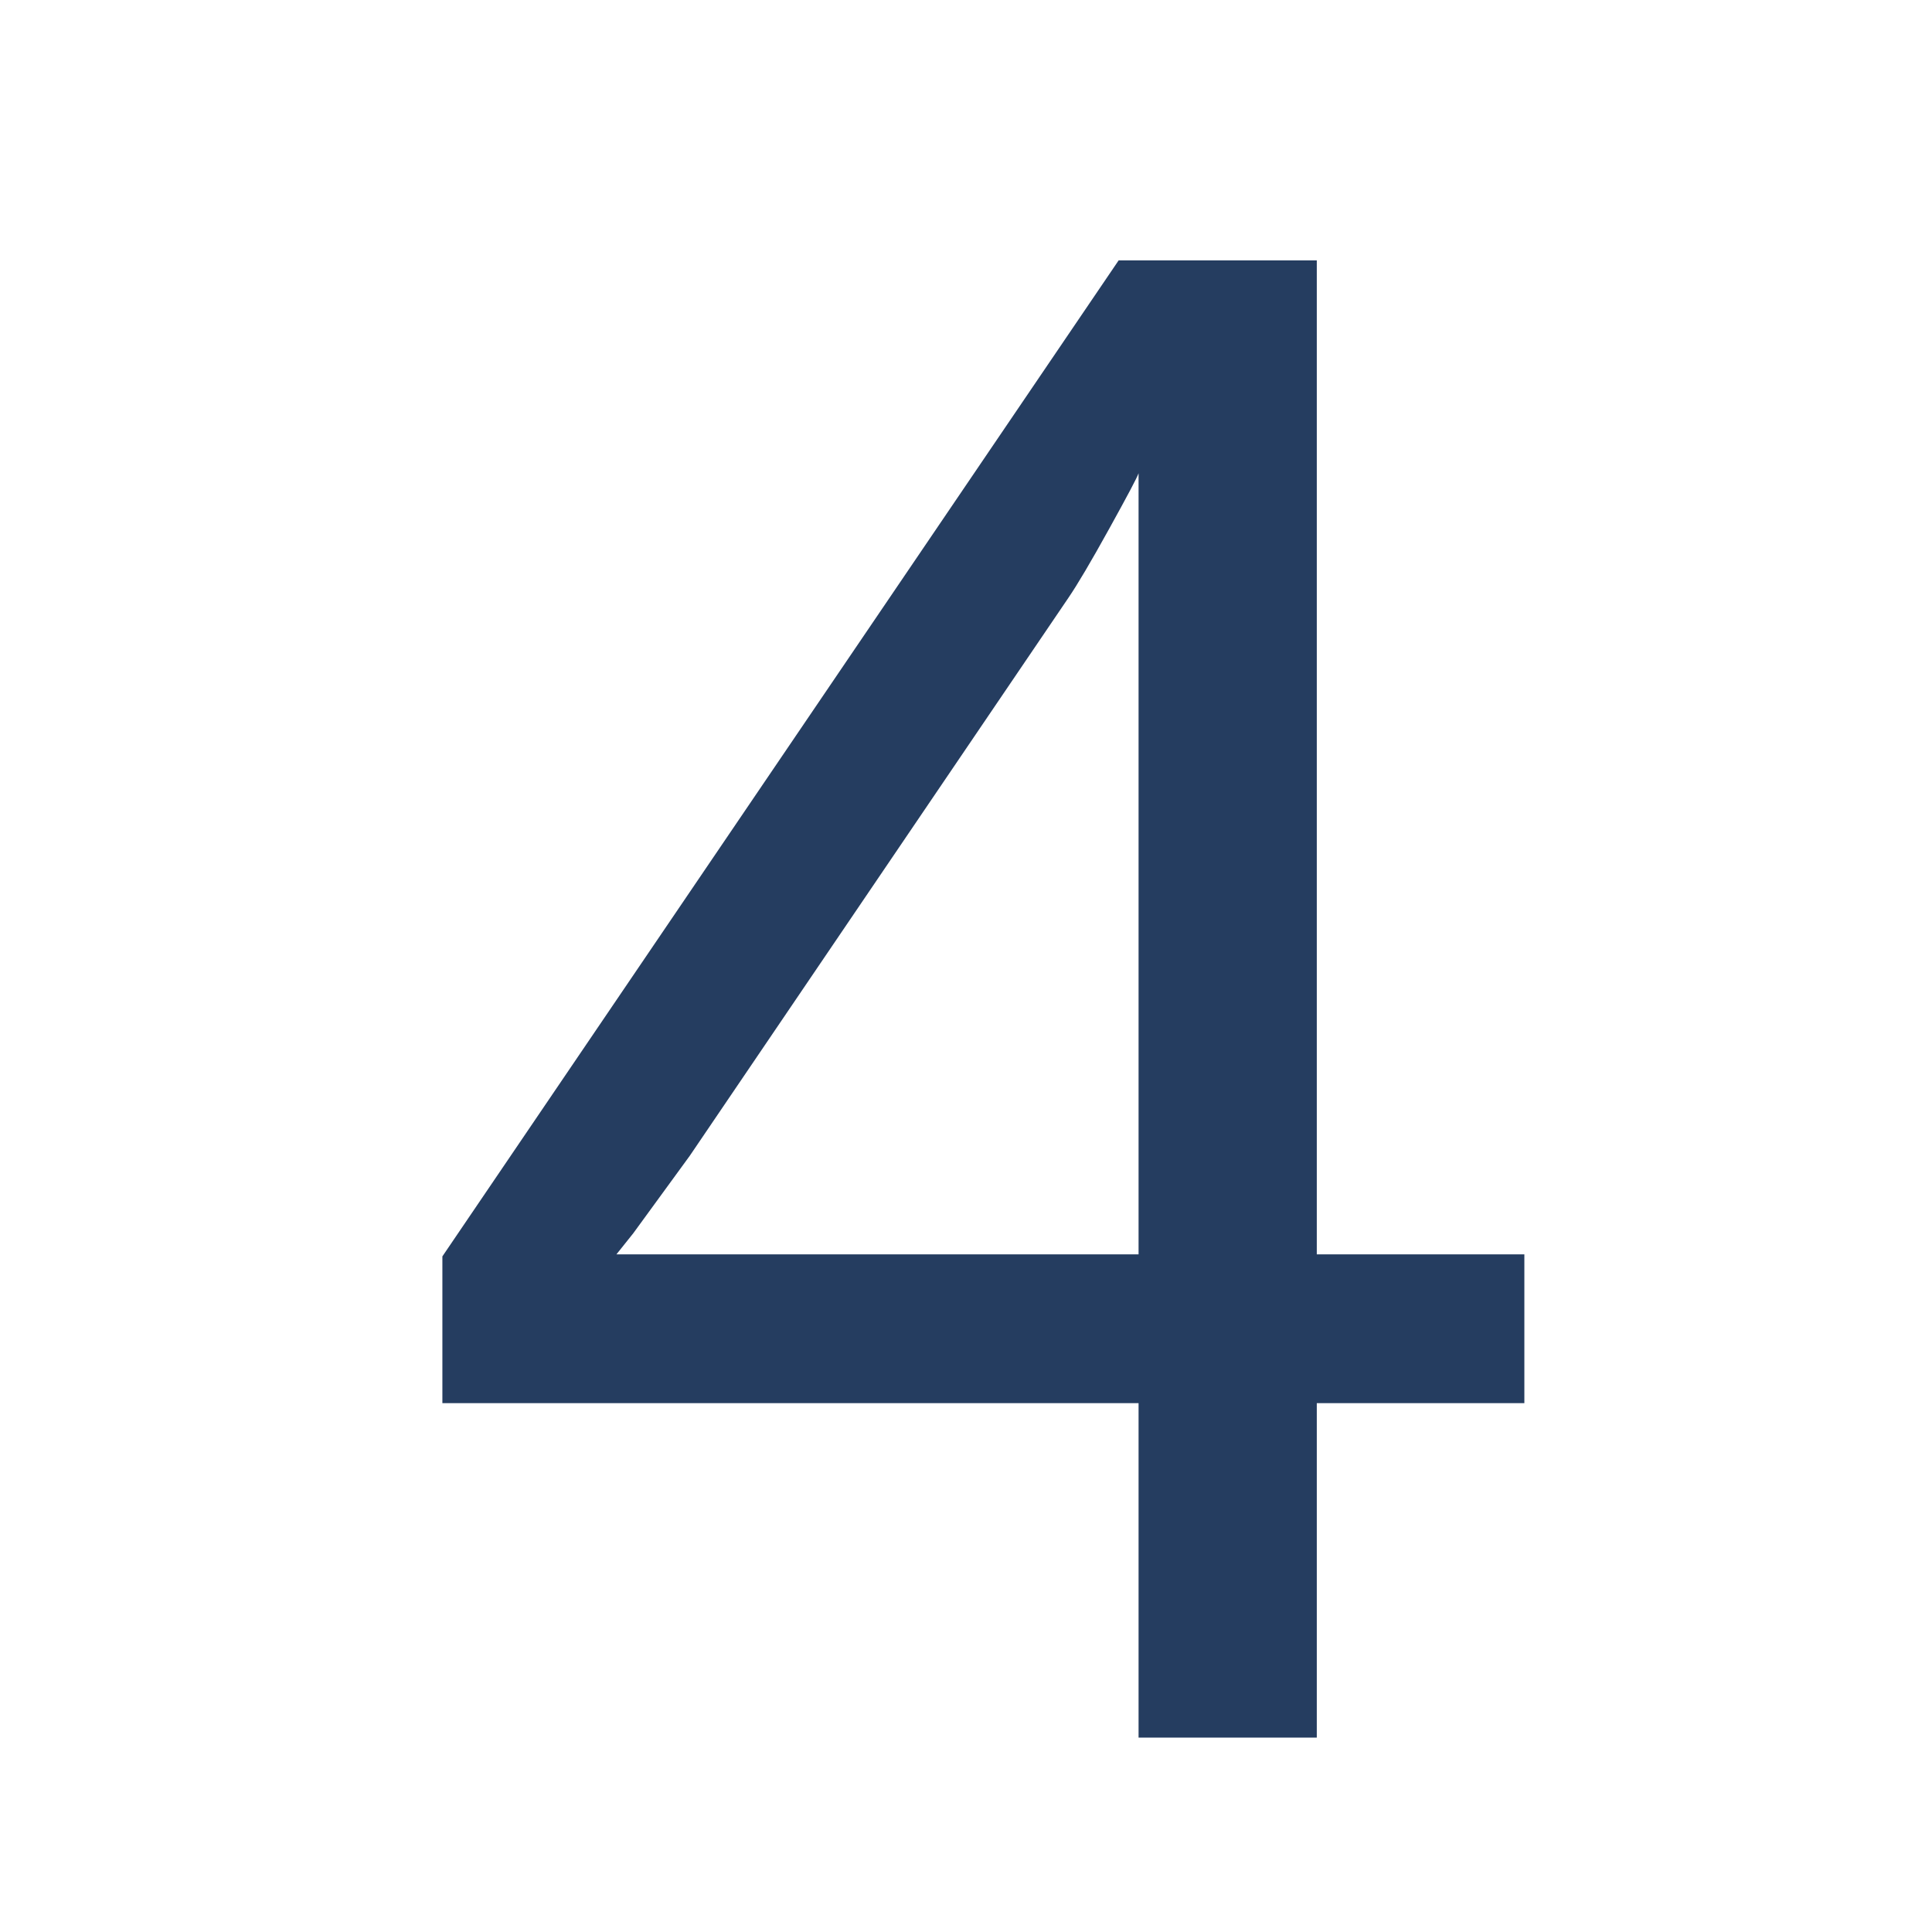
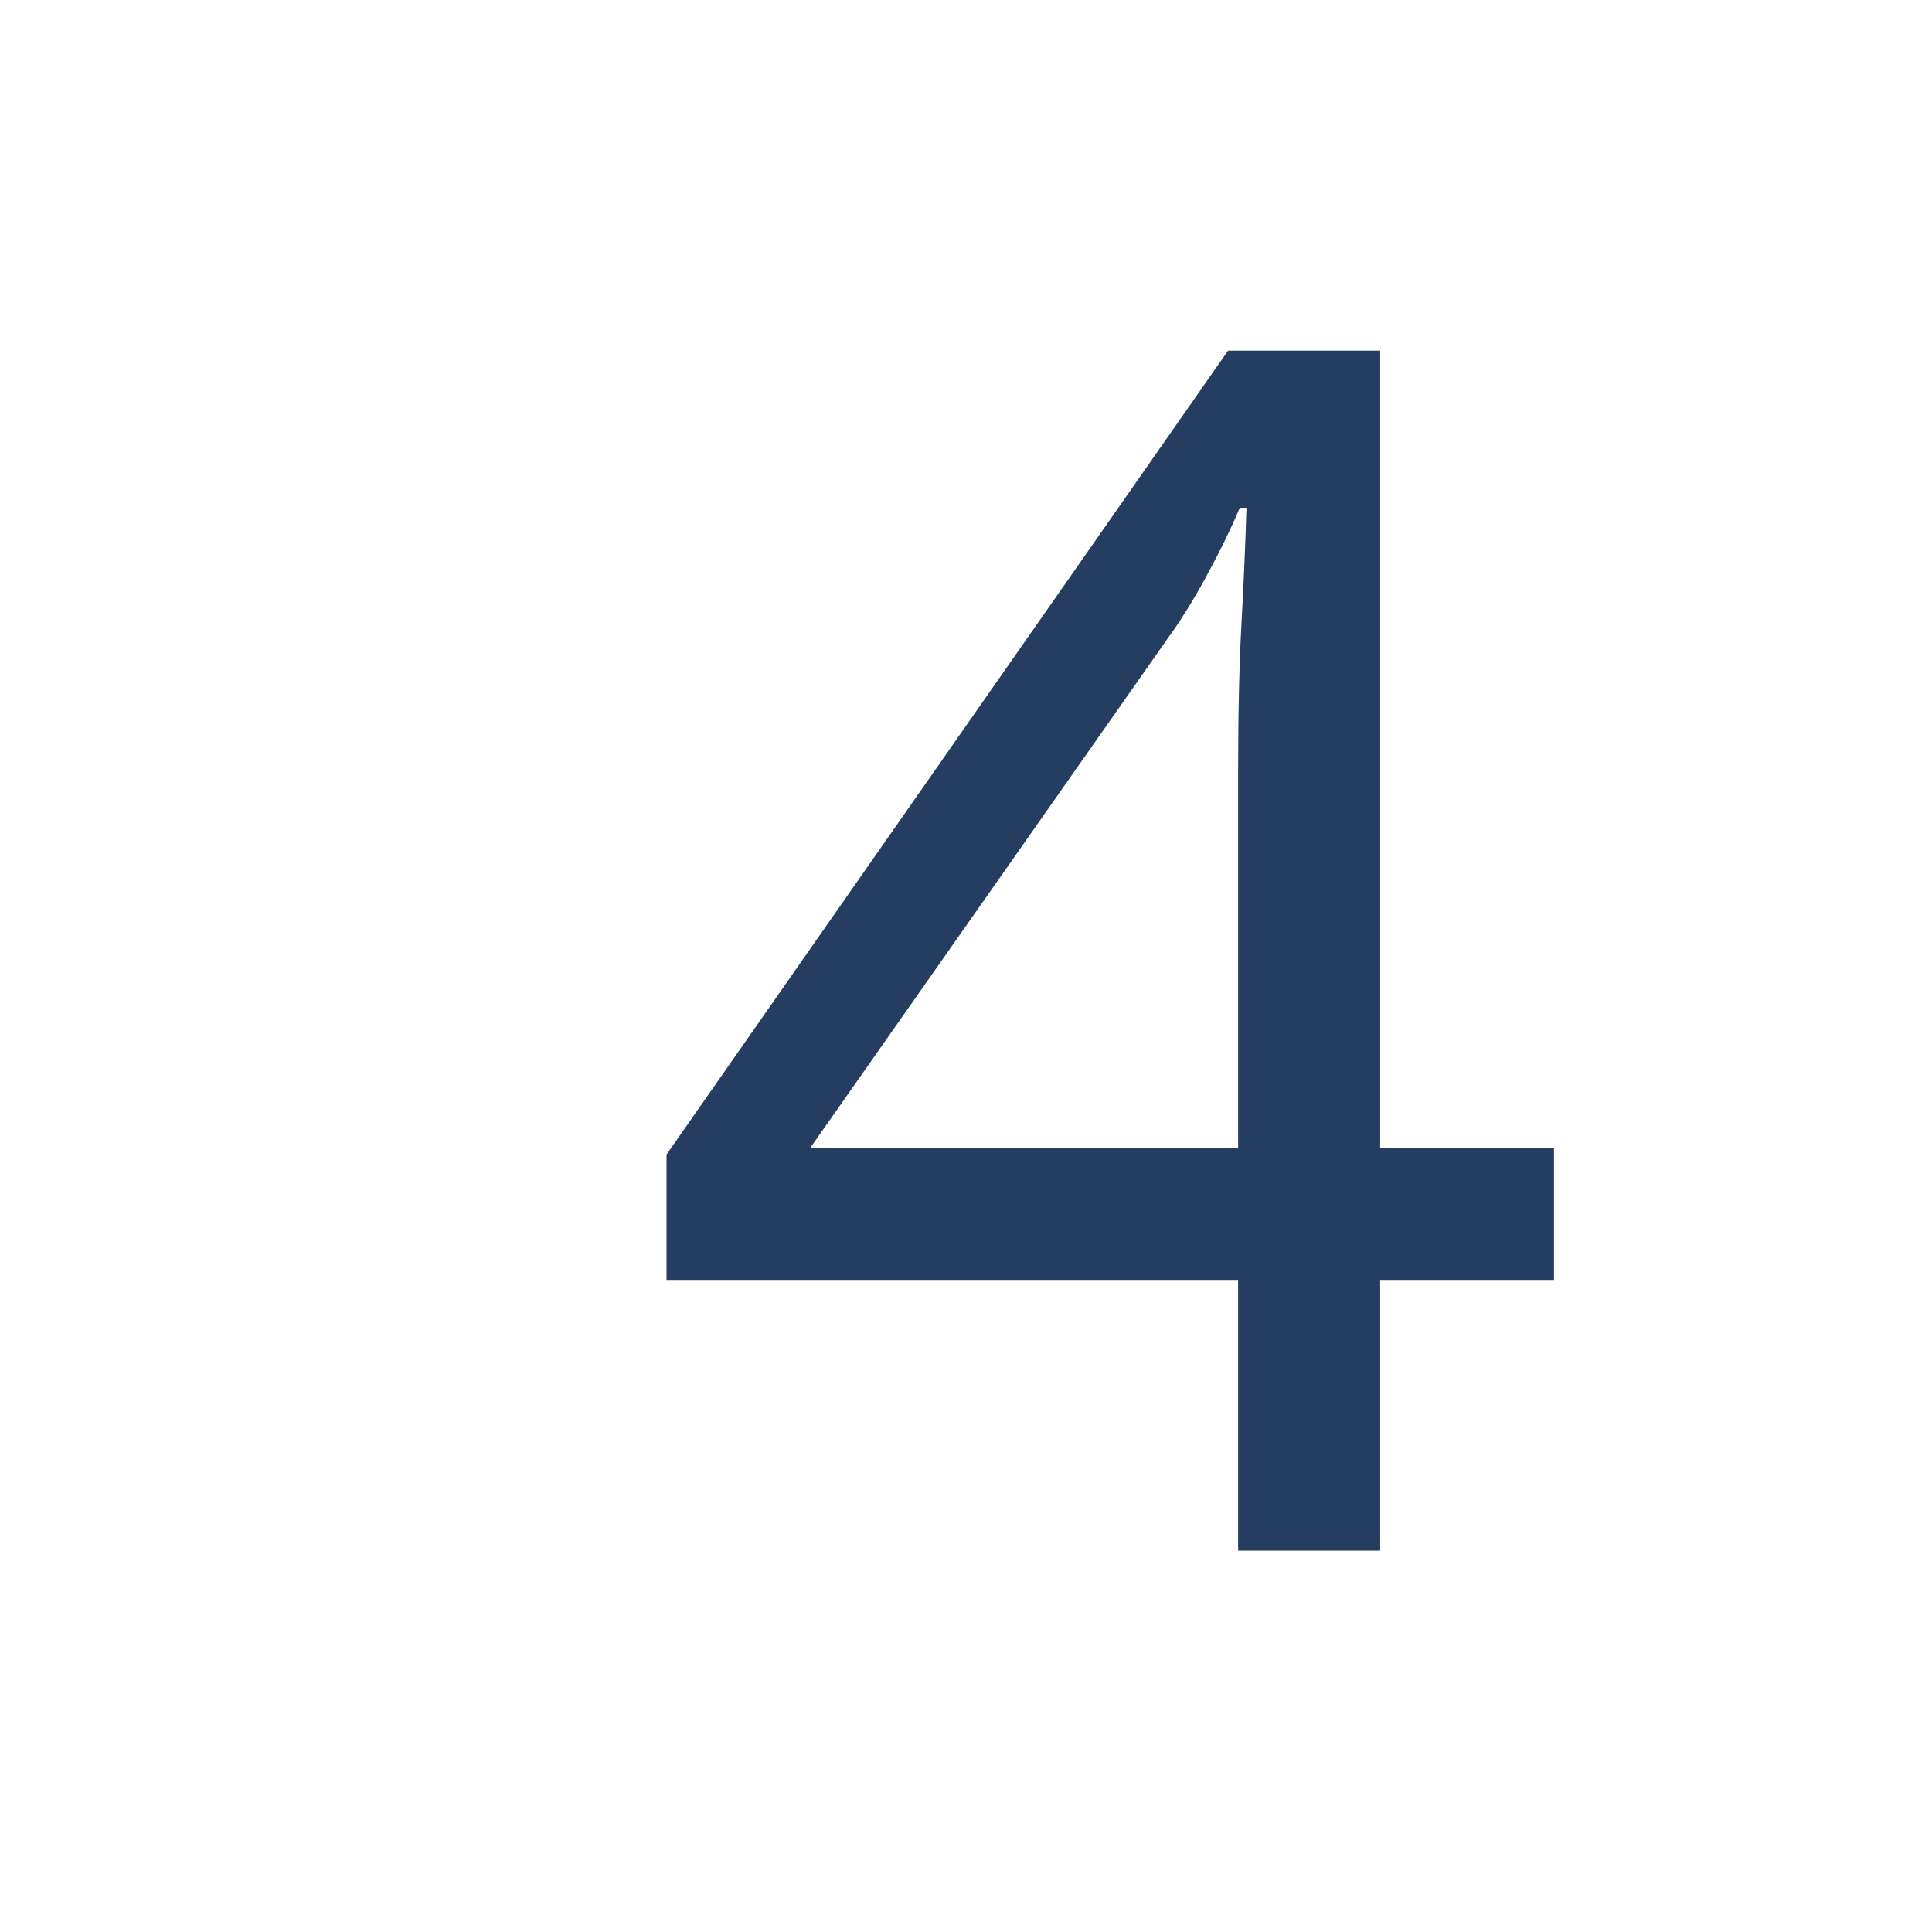
- <svg xmlns="http://www.w3.org/2000/svg" width="100%" height="100%" viewBox="0 0 500 500" version="1.1" xml:space="preserve" style="fill-rule:evenodd;clip-rule:evenodd;stroke-linejoin:round;stroke-miterlimit:1.414;">
+ <svg xmlns="http://www.w3.org/2000/svg" width="100%" height="100%" viewBox="0 0 2084 2084" version="1.1" xml:space="preserve" style="fill-rule:evenodd;clip-rule:evenodd;stroke-linejoin:round;stroke-miterlimit:1.414;">
  <g id="Layer1">
-     <text x="101.739px" y="449.7px" style="font-family:'ArialMT', 'Arial', sans-serif;font-size:555.686px;fill:#253d60;">4</text>
+     <text x="681.109px" y="1672.64px" style="font-family:'BebasNeue', 'Bebas Neue', sans-serif;font-size:1802.79px;fill:#253d60;">4</text>
  </g>
</svg>
